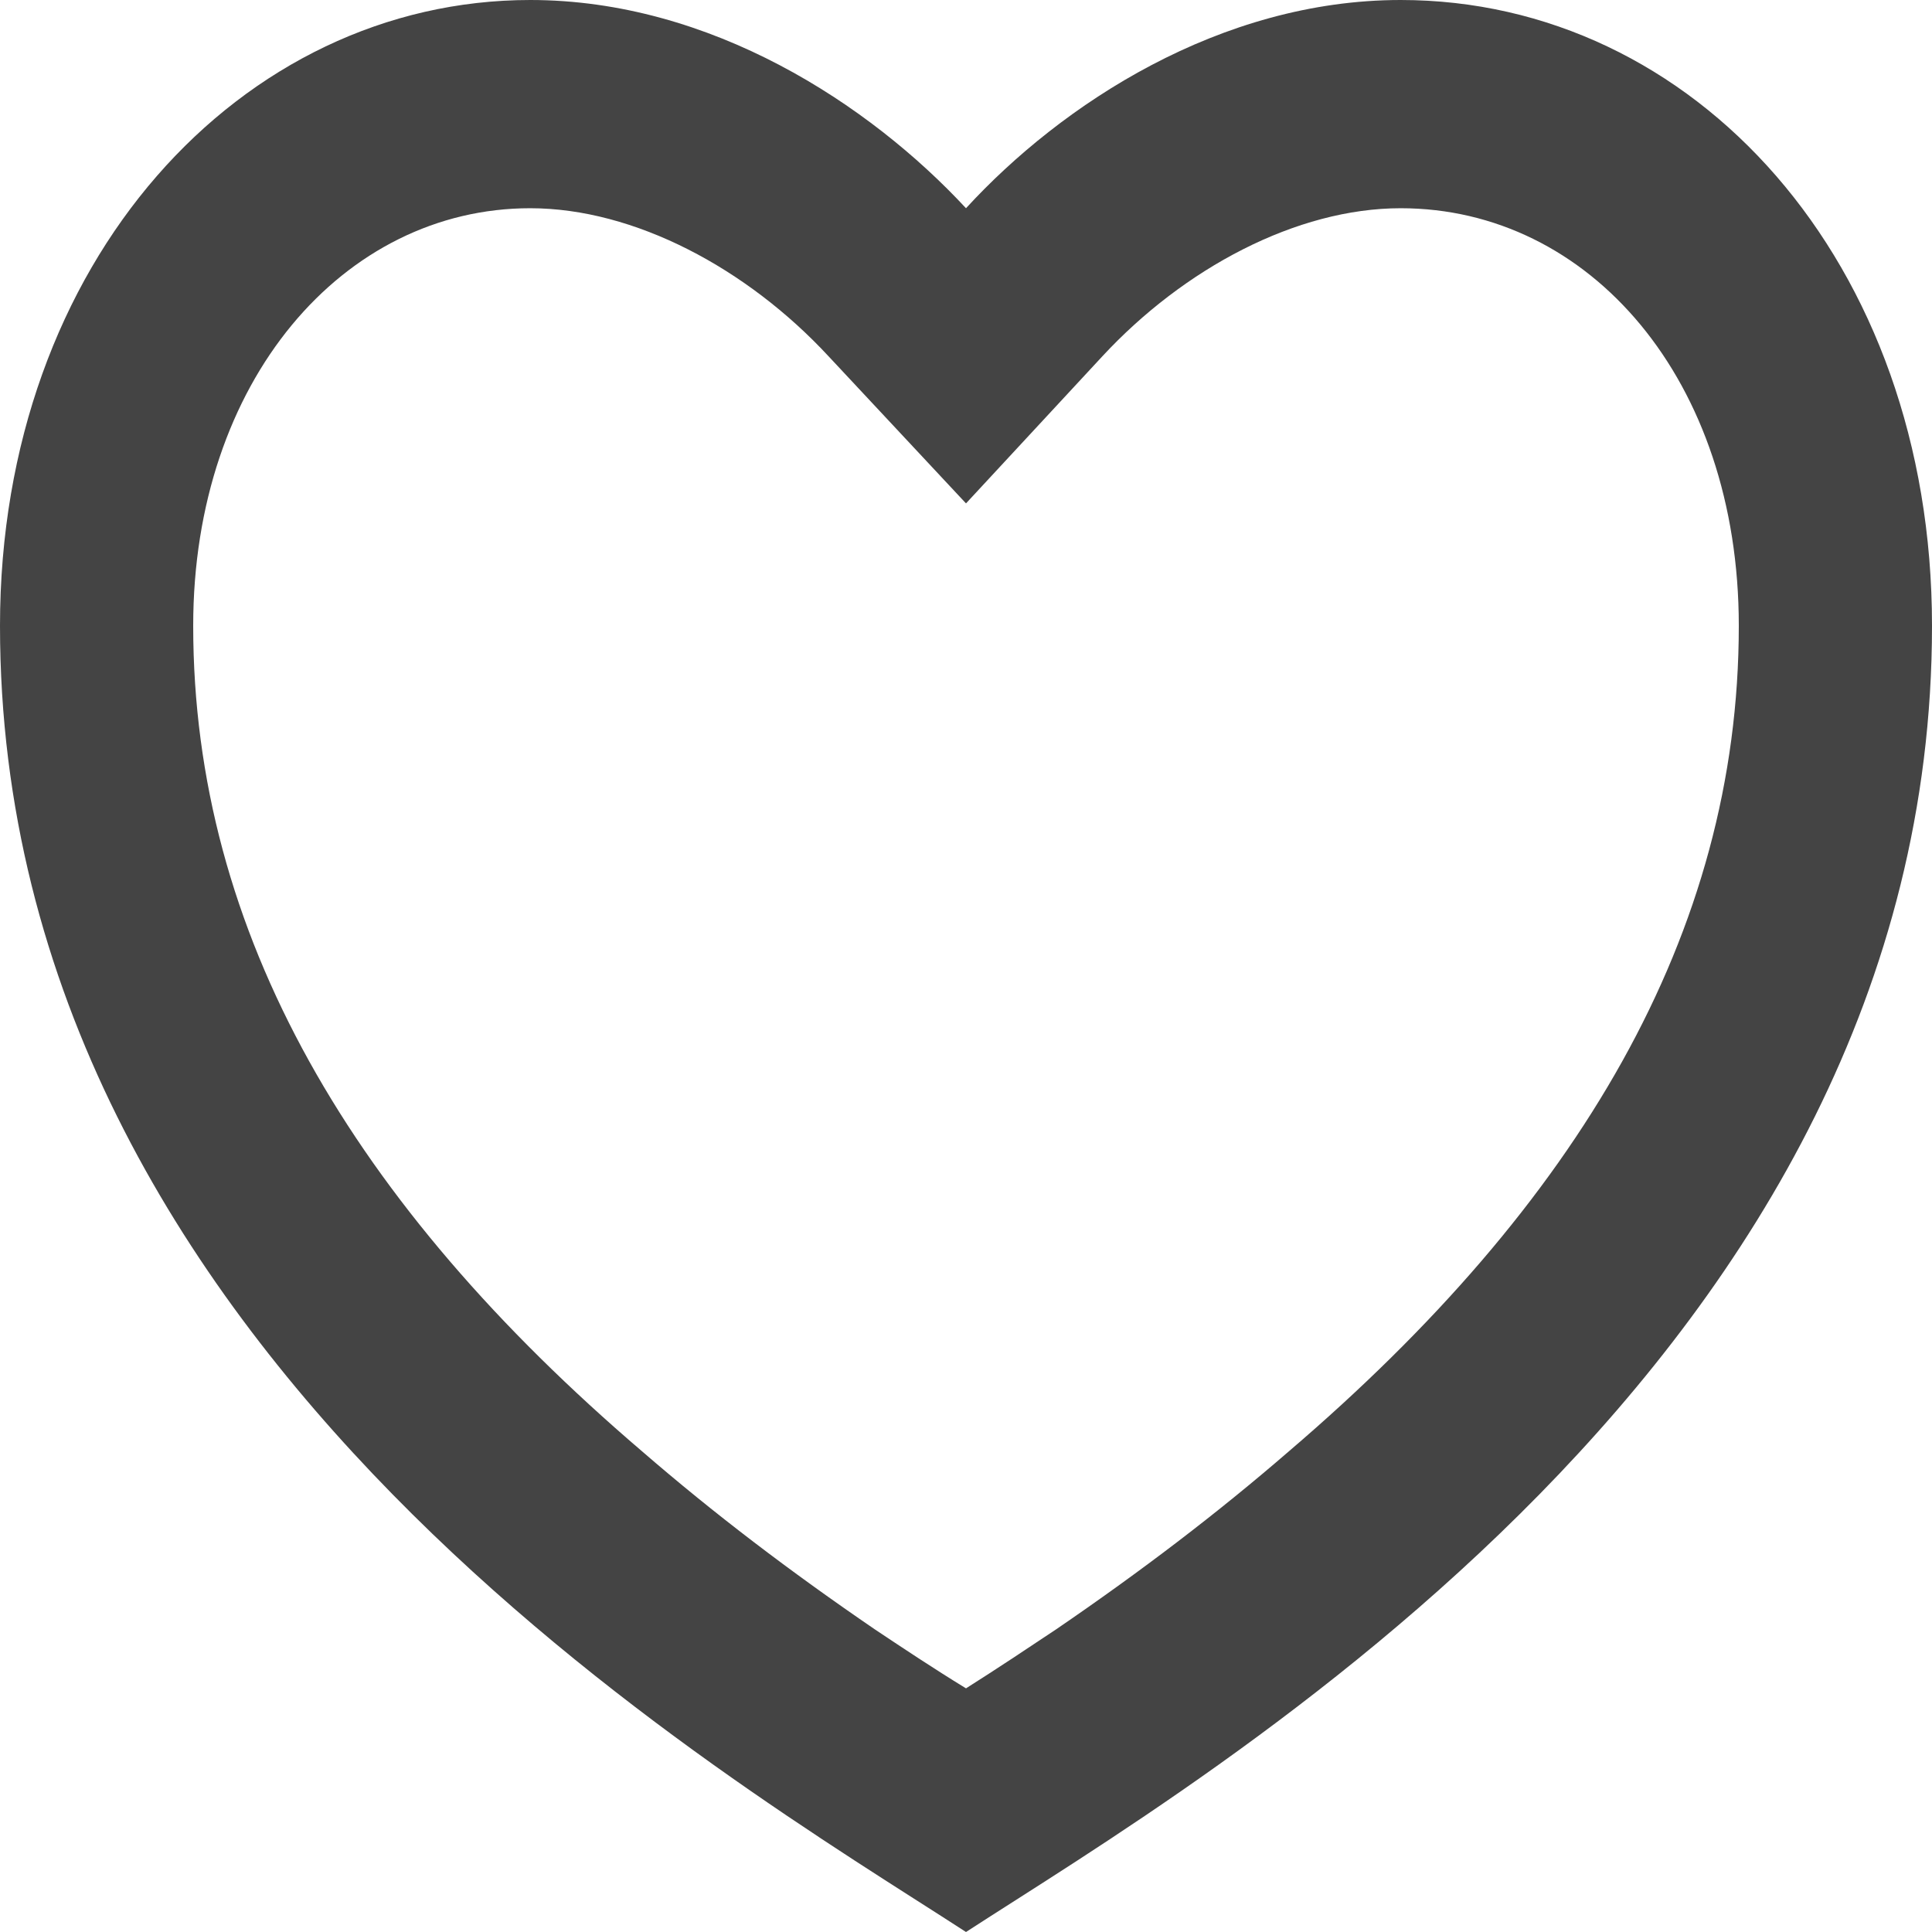
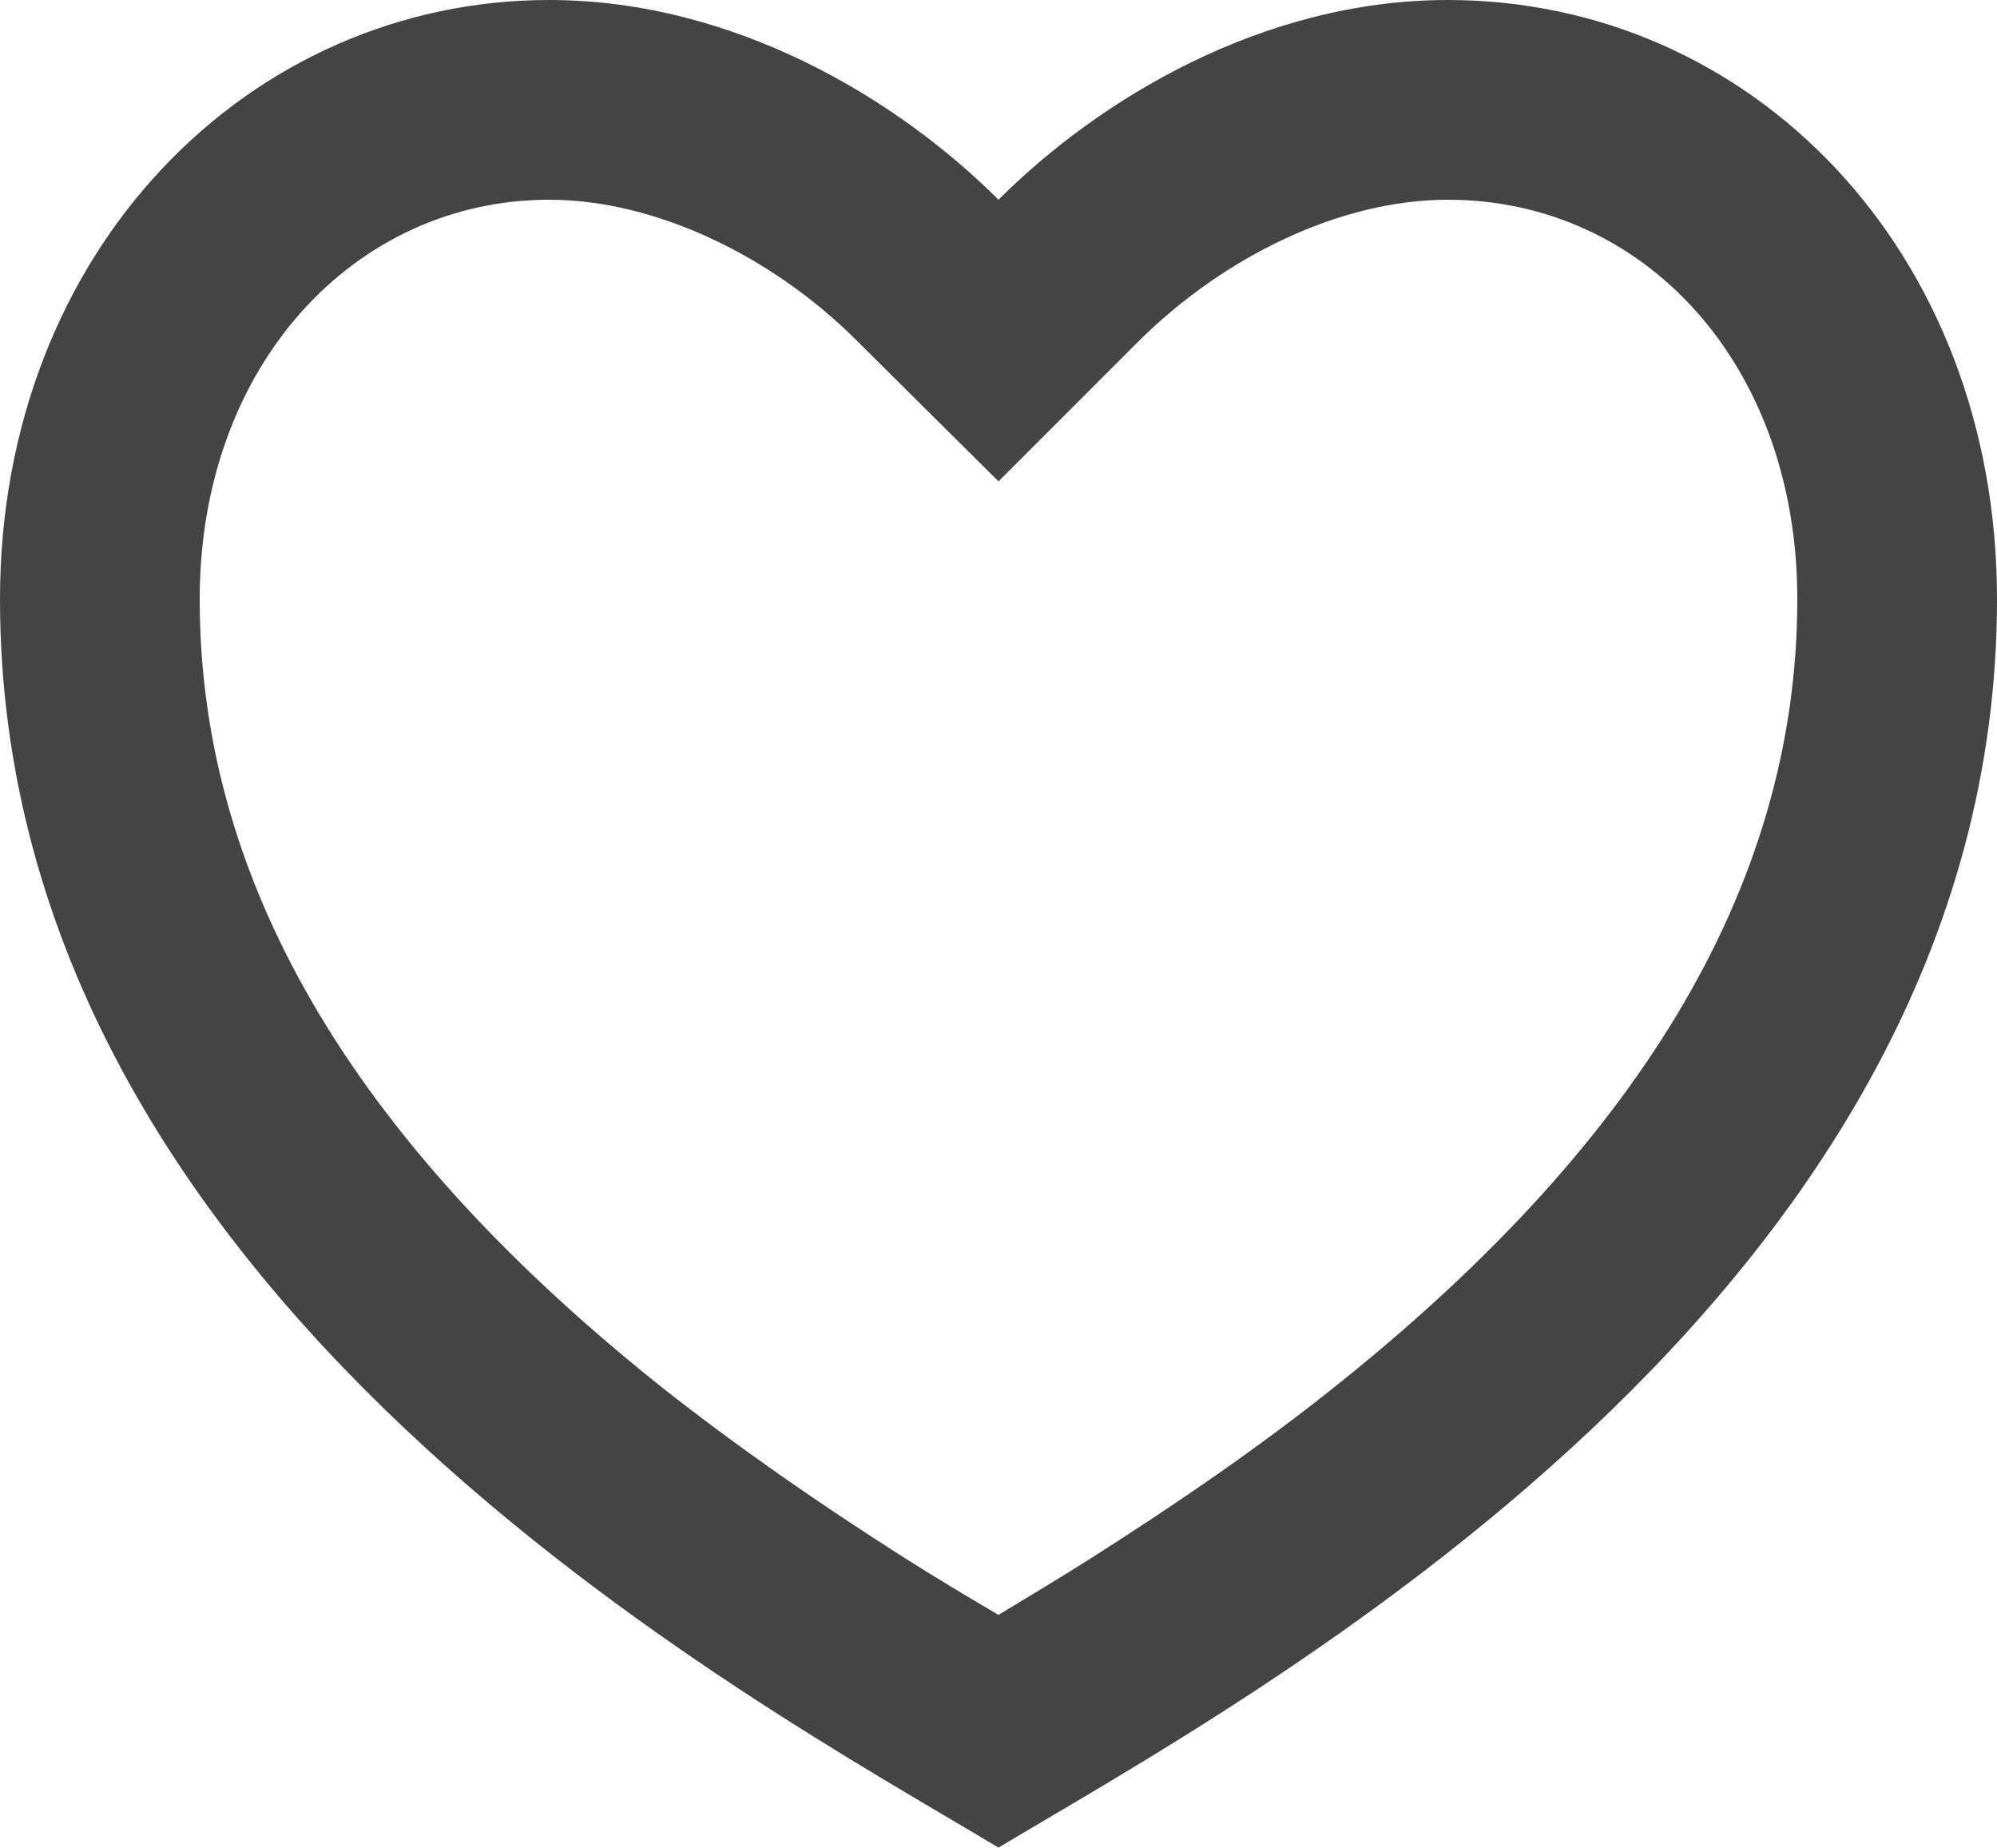
- <svg xmlns="http://www.w3.org/2000/svg" width="18" height="18" viewBox="0 0 18 18" fill="none">
+ <svg xmlns="http://www.w3.org/2000/svg" width="20" height="18.5" viewBox="0 0 20 18.5" fill="none">
  <defs />
-   <path id="矢量 13" d="M13.05 0C15.78 0 18 2.43 18 5.83C18 12.64 11.25 16.54 9 18C6.75 16.54 0 12.64 0 5.83C0 2.43 2.25 0 4.94 0C6.62 0 8.1 0.97 9 1.94C9.89 0.97 11.37 0 13.05 0ZM9.84 15.18C10.63 14.64 11.34 14.1 12.01 13.52C14.7 11.22 16.2 8.7 16.2 5.83C16.2 3.54 14.81 1.94 13.05 1.94C12.08 1.94 11.03 2.5 10.27 3.32L9 4.69L7.72 3.32C6.96 2.5 5.91 1.94 4.94 1.94C3.2 1.94 1.8 3.55 1.8 5.83C1.8 8.7 3.29 11.22 5.98 13.52C6.65 14.1 7.36 14.64 8.15 15.18C8.42 15.36 8.69 15.54 9 15.73C9.3 15.54 9.57 15.36 9.84 15.18L9.84 15.18Z" fill="#444444" fill-opacity="1" fill-rule="evenodd" />
+   <path id="矢量 13" d="M14.5 0C17.53 0 20 2.5 20 6C20 13 12.5 17 10 18.5C7.5 17 0 13 0 6C0 2.5 2.5 0 5.5 0C7.36 0 9 1 10 2C11 1 12.64 0 14.5 0ZM10.93 15.6C11.81 15.04 12.61 14.49 13.35 13.9C16.33 11.53 18 8.94 18 6C18 3.64 16.46 2 14.5 2C13.42 2 12.26 2.57 11.41 3.41L10 4.82L8.58 3.41C7.74 2.57 6.57 2 5.5 2C3.56 2 2 3.65 2 6C2 8.94 3.66 11.53 6.64 13.9C7.39 14.49 8.18 15.04 9.06 15.6C9.36 15.79 9.66 15.97 10 16.17C10.33 15.97 10.63 15.79 10.93 15.6L10.93 15.6Z" fill="#444444" fill-opacity="1" fill-rule="evenodd" />
</svg>
